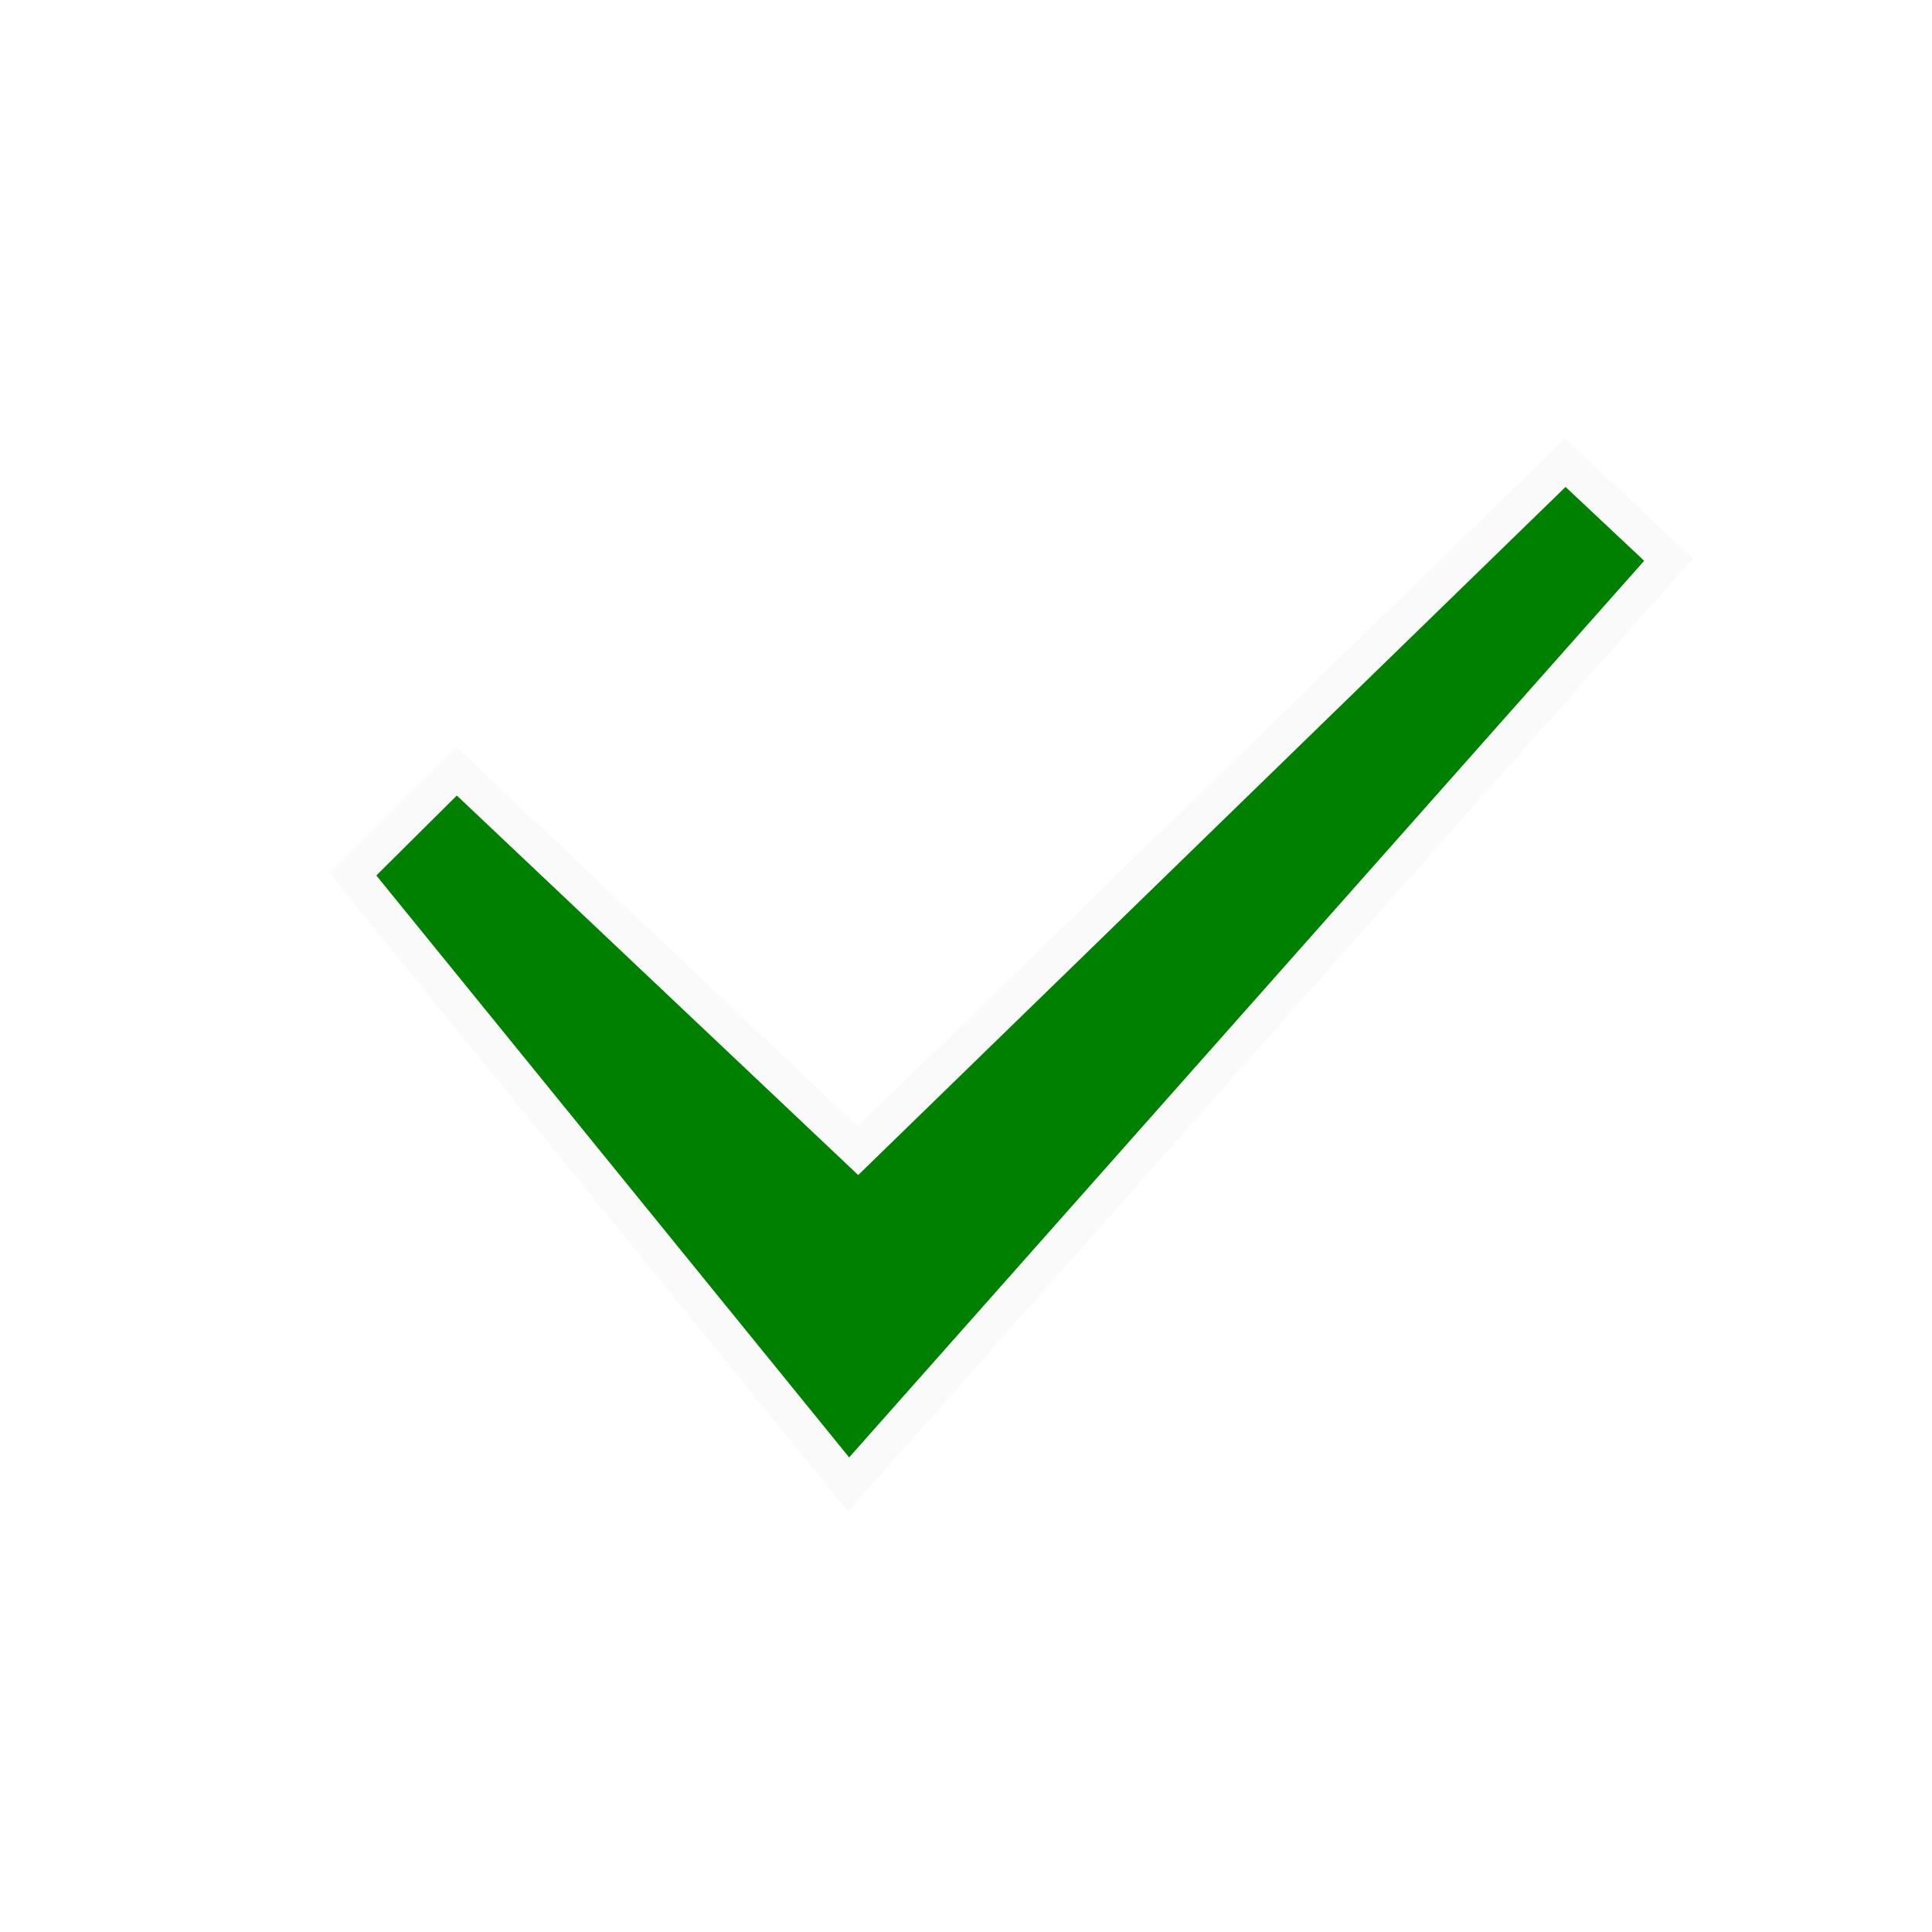
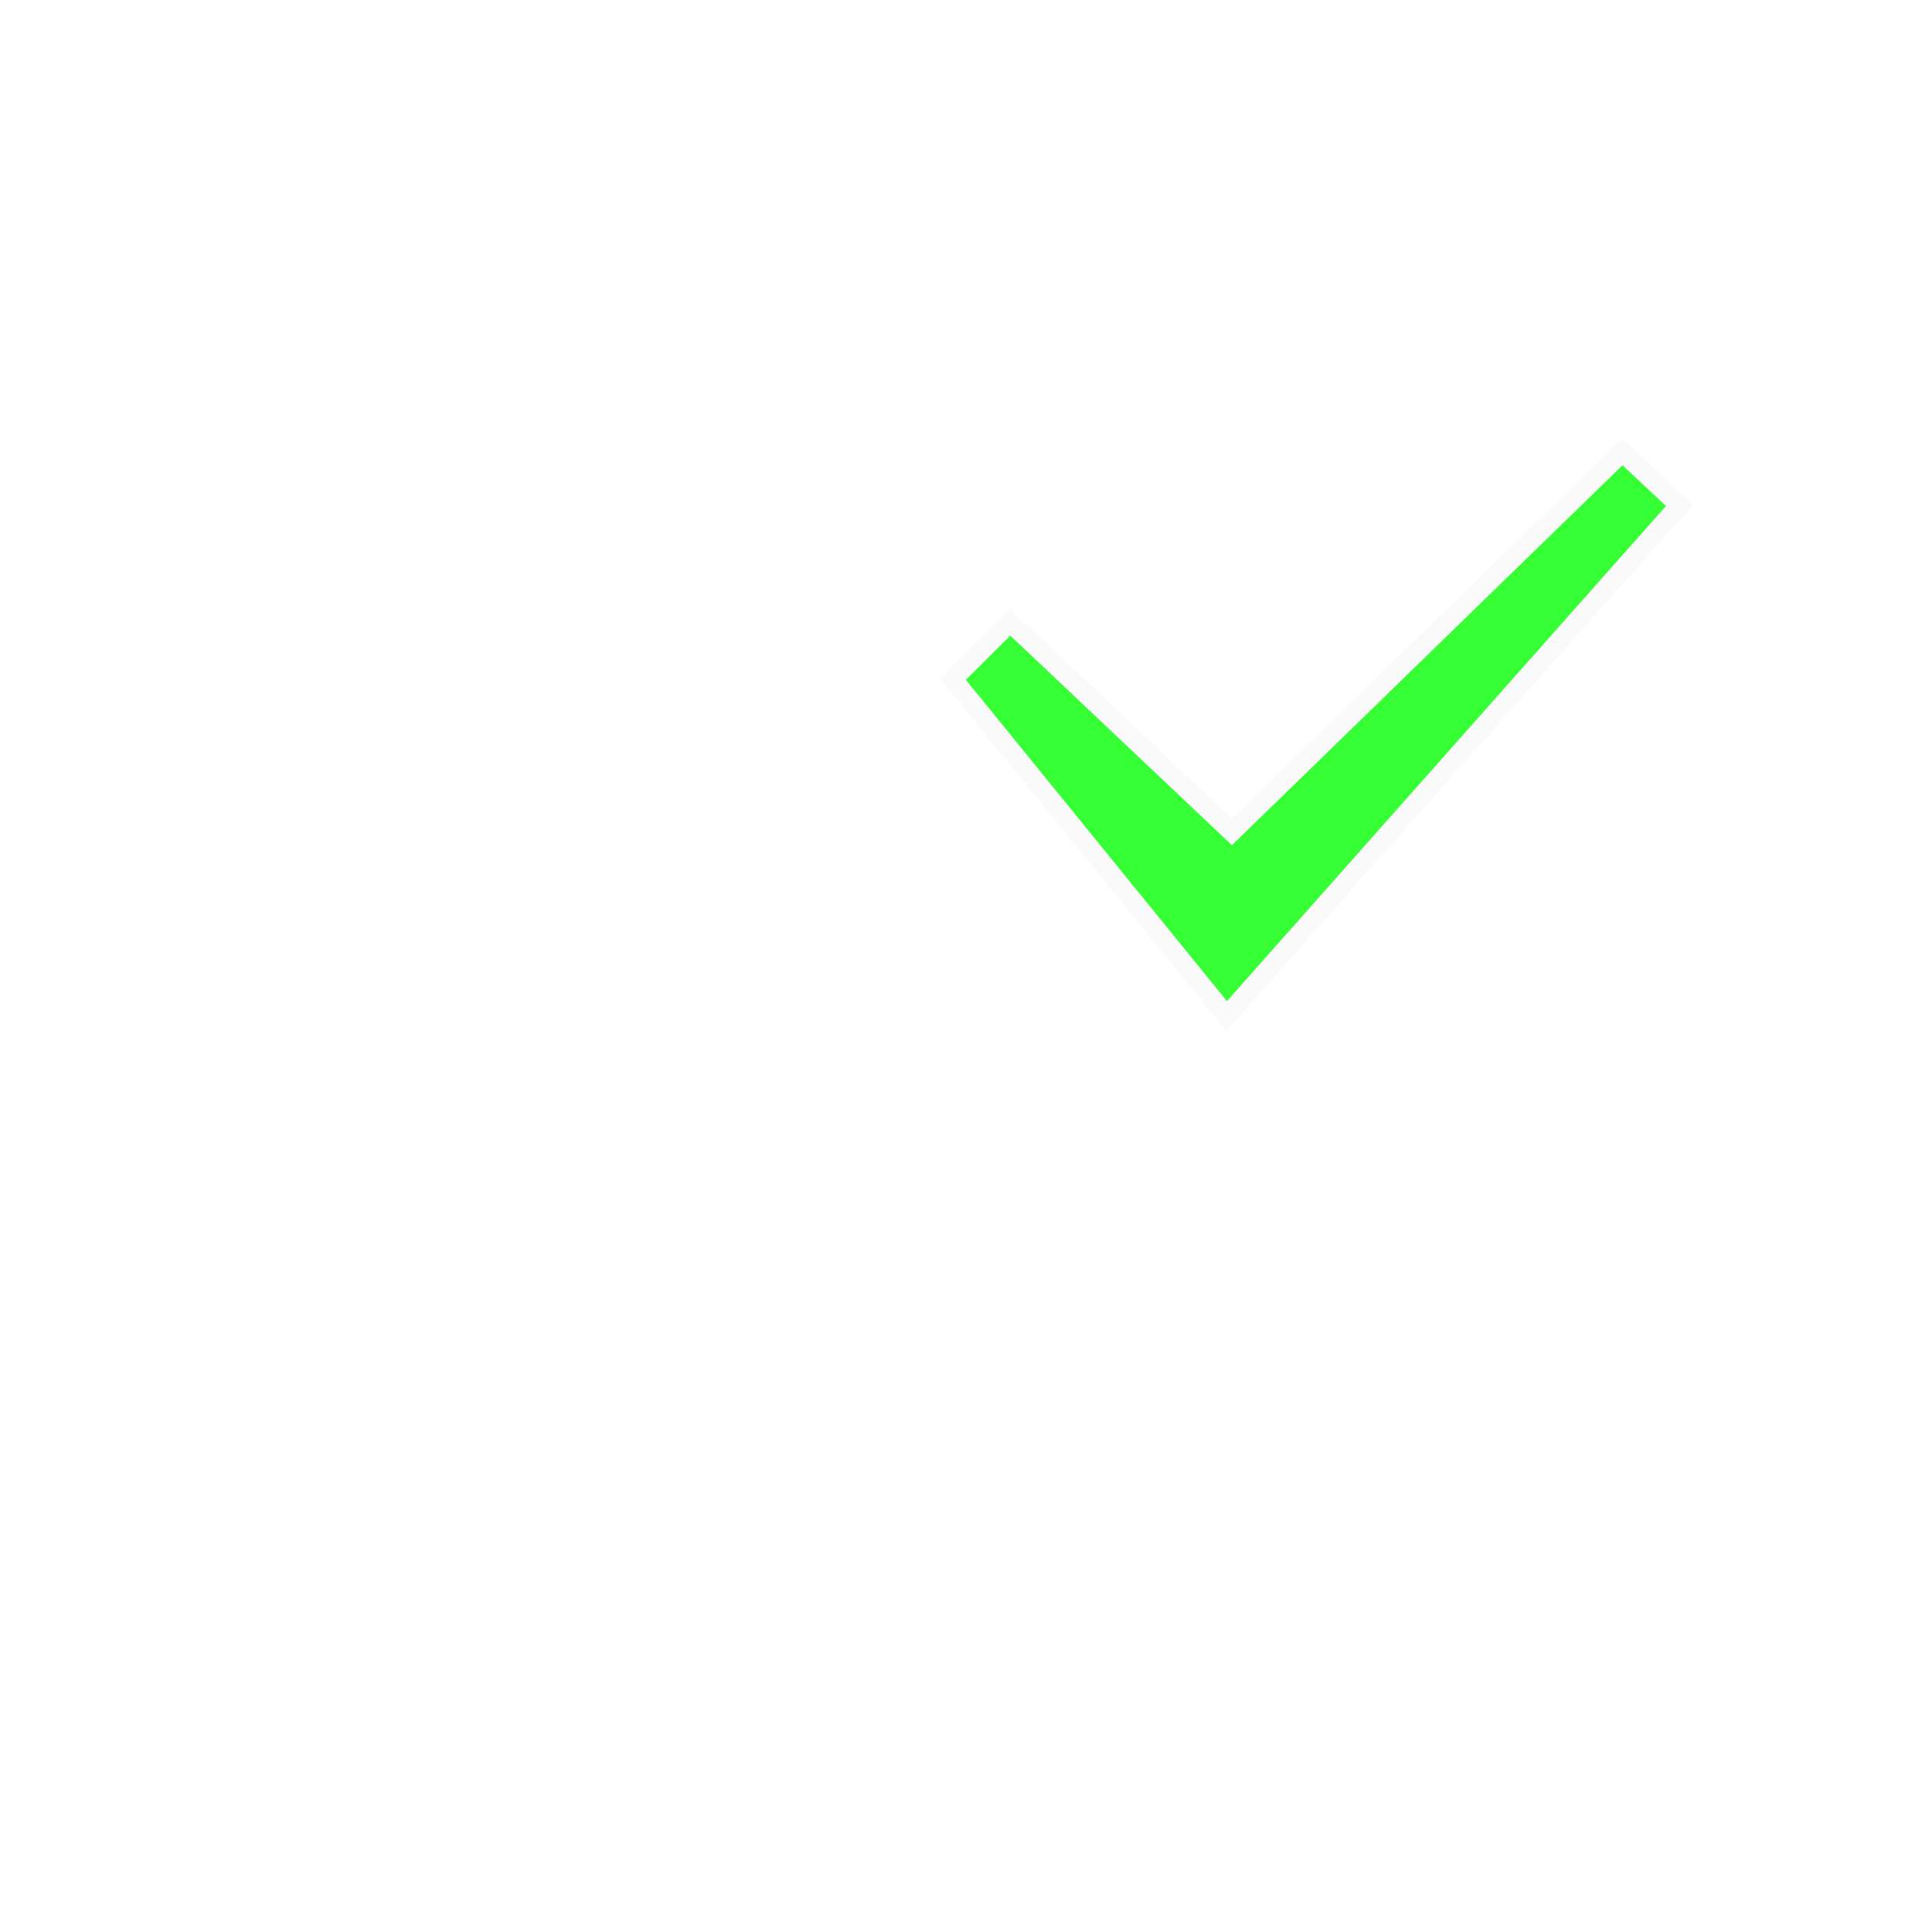
<svg xmlns="http://www.w3.org/2000/svg" width="5.644mm" height="5.644mm" viewBox="0 0 20 20" id="svg2" version="1.1">
  <defs id="defs4" />
  <g id="layer1" transform="translate(4.0233135e-7,-1032.362)">
-     <a id="a4151" style="stroke:#fafafa;stroke-opacity:1" transform="matrix(1.811041,0,0,1.811041,-14.21224,-840.9696)">
-       <path id="path4149" d="m 10.457,1038.803 2.295,2.17 4.043,-3.933 0.59,0.554 -4.687,5.286 -2.834,-3.488 z" style="fill:#008000;fill-opacity:1;fill-rule:evenodd;stroke:#fafafa;stroke-width:0.2;stroke-linecap:butt;stroke-linejoin:miter;stroke-miterlimit:4;stroke-dasharray:none;stroke-opacity:1" />
+     <a id="a4151" style="stroke:#fafafa;stroke-opacity:1">
+       <path id="path4149" d="m 10.457,1038.803 2.295,2.17 4.043,-3.933 0.59,0.554 -4.687,5.286 -2.834,-3.488 z" style="fill:#36ff36;fill-opacity:1;fill-rule:evenodd;stroke:#fafafa;stroke-width:0.2;stroke-linecap:butt;stroke-linejoin:miter;stroke-miterlimit:4;stroke-dasharray:none;stroke-opacity:1" />
    </a>
  </g>
</svg>
